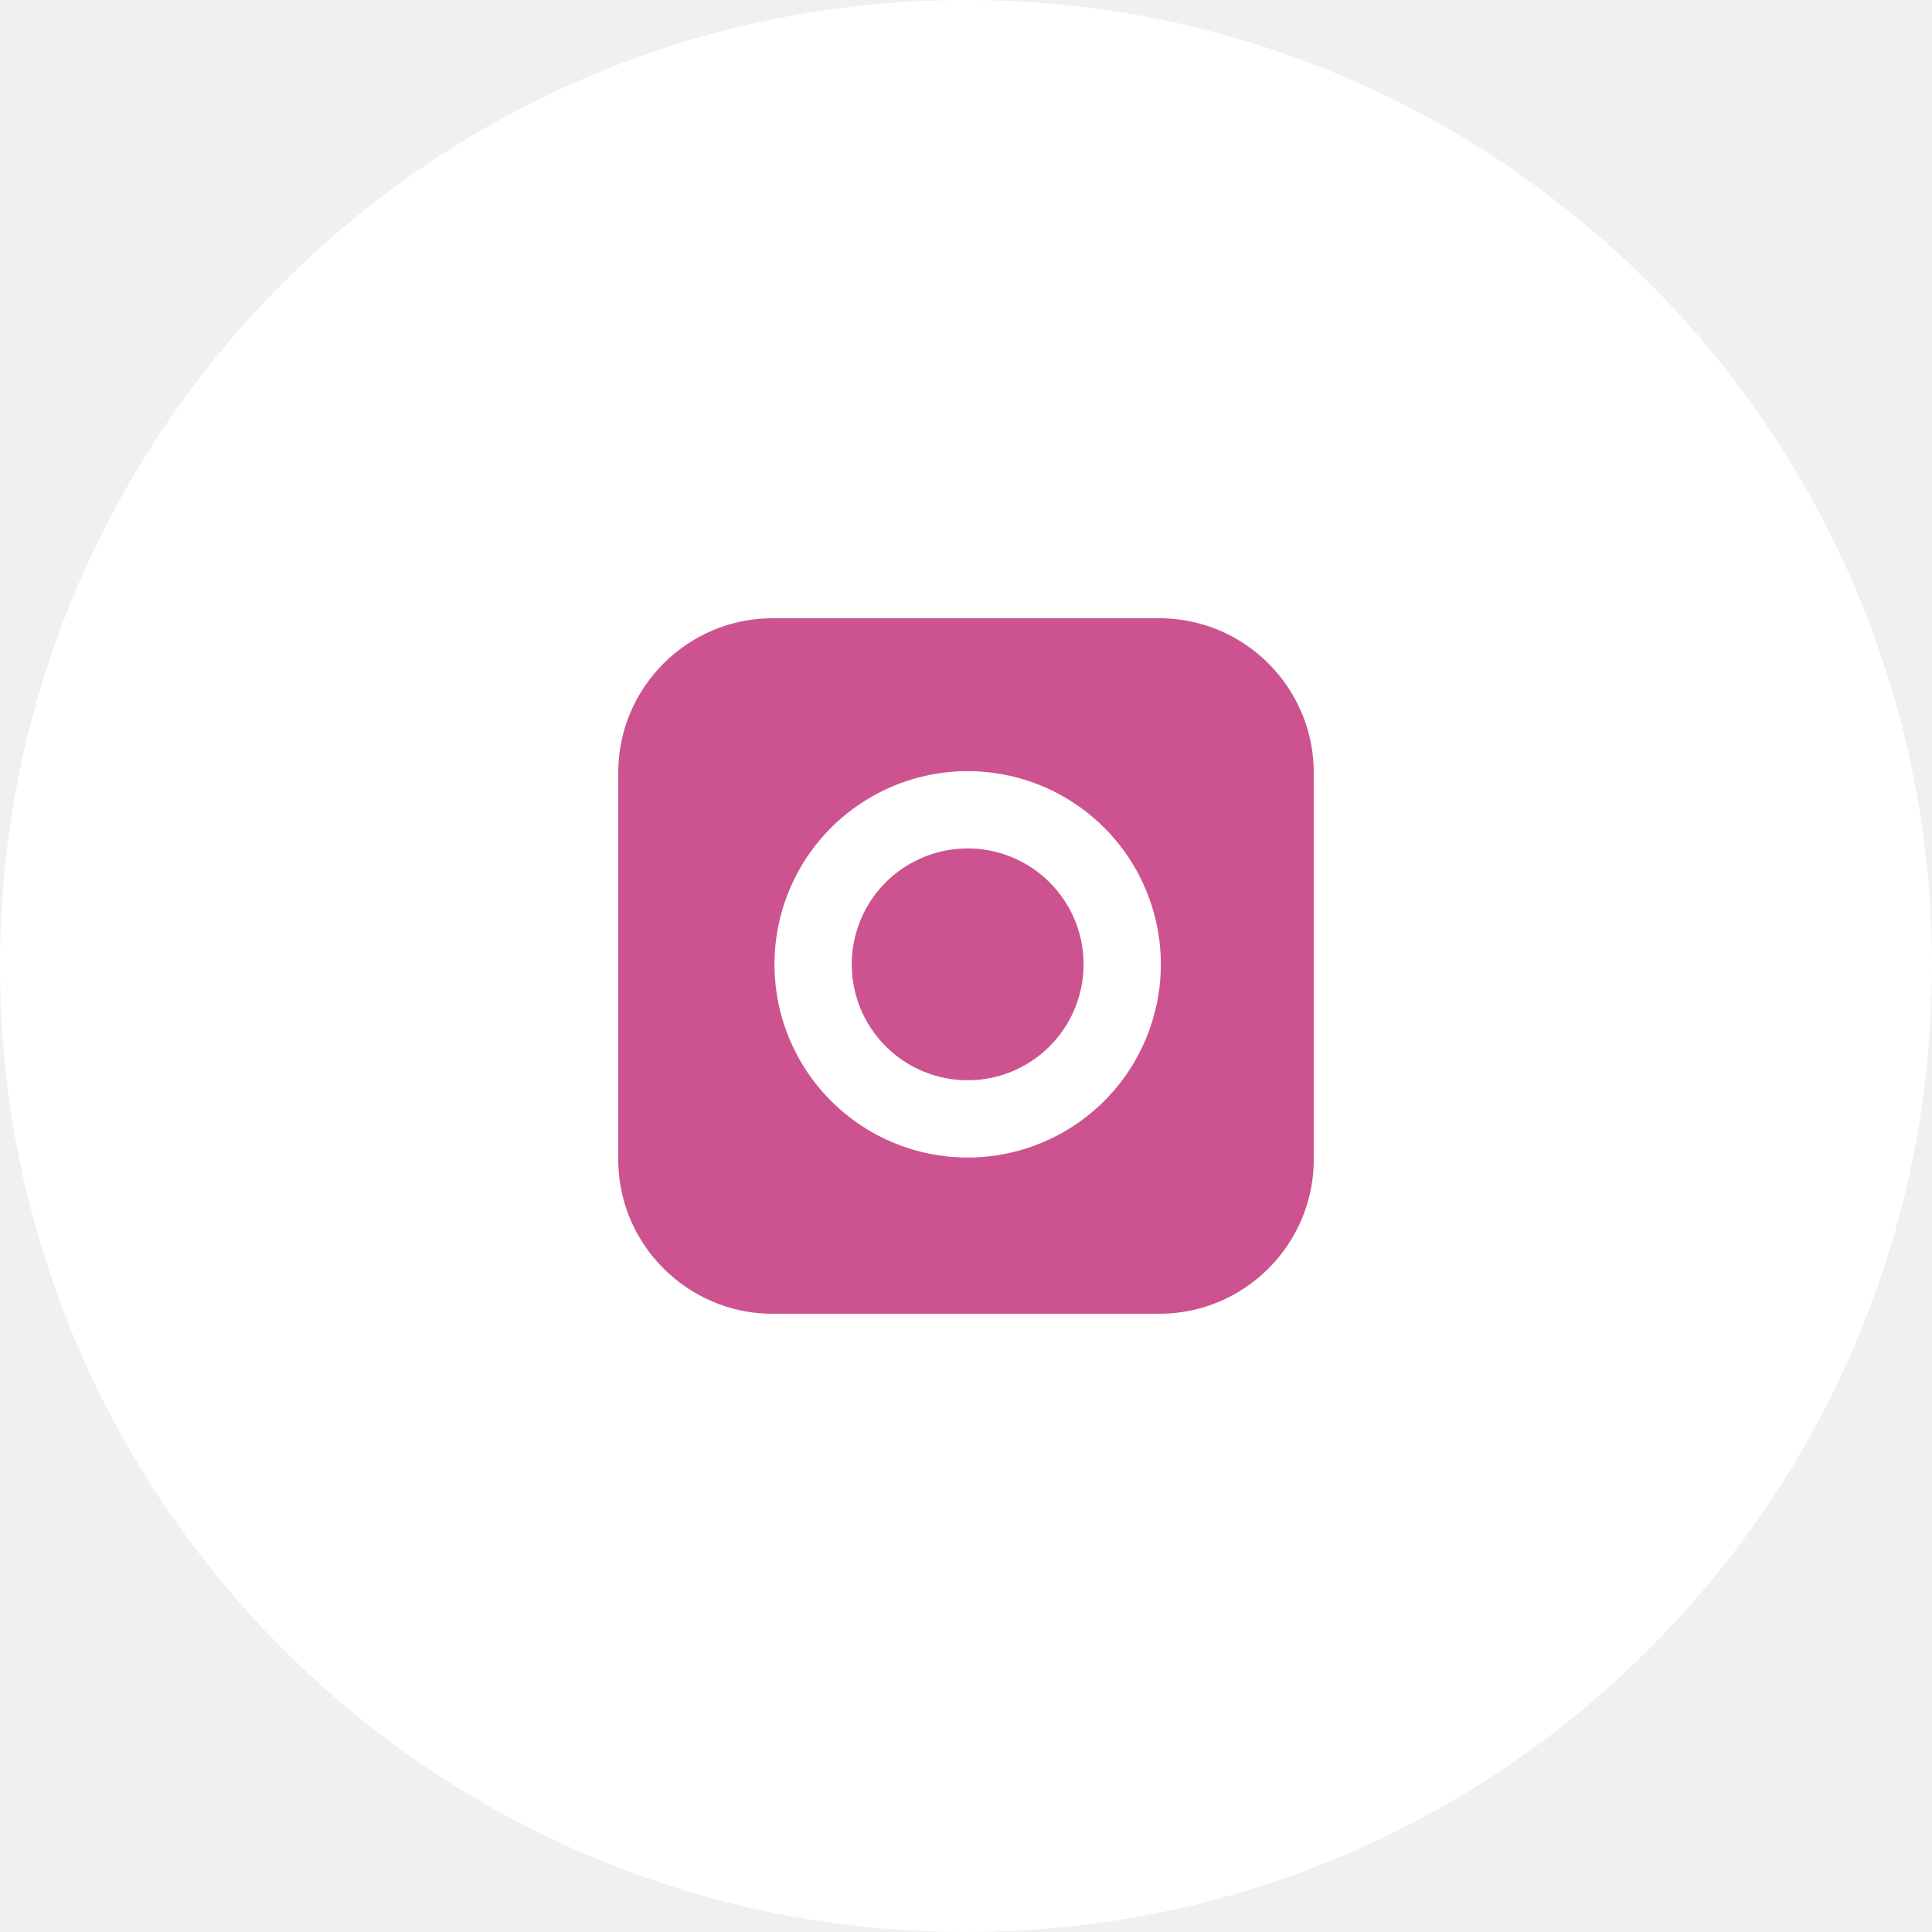
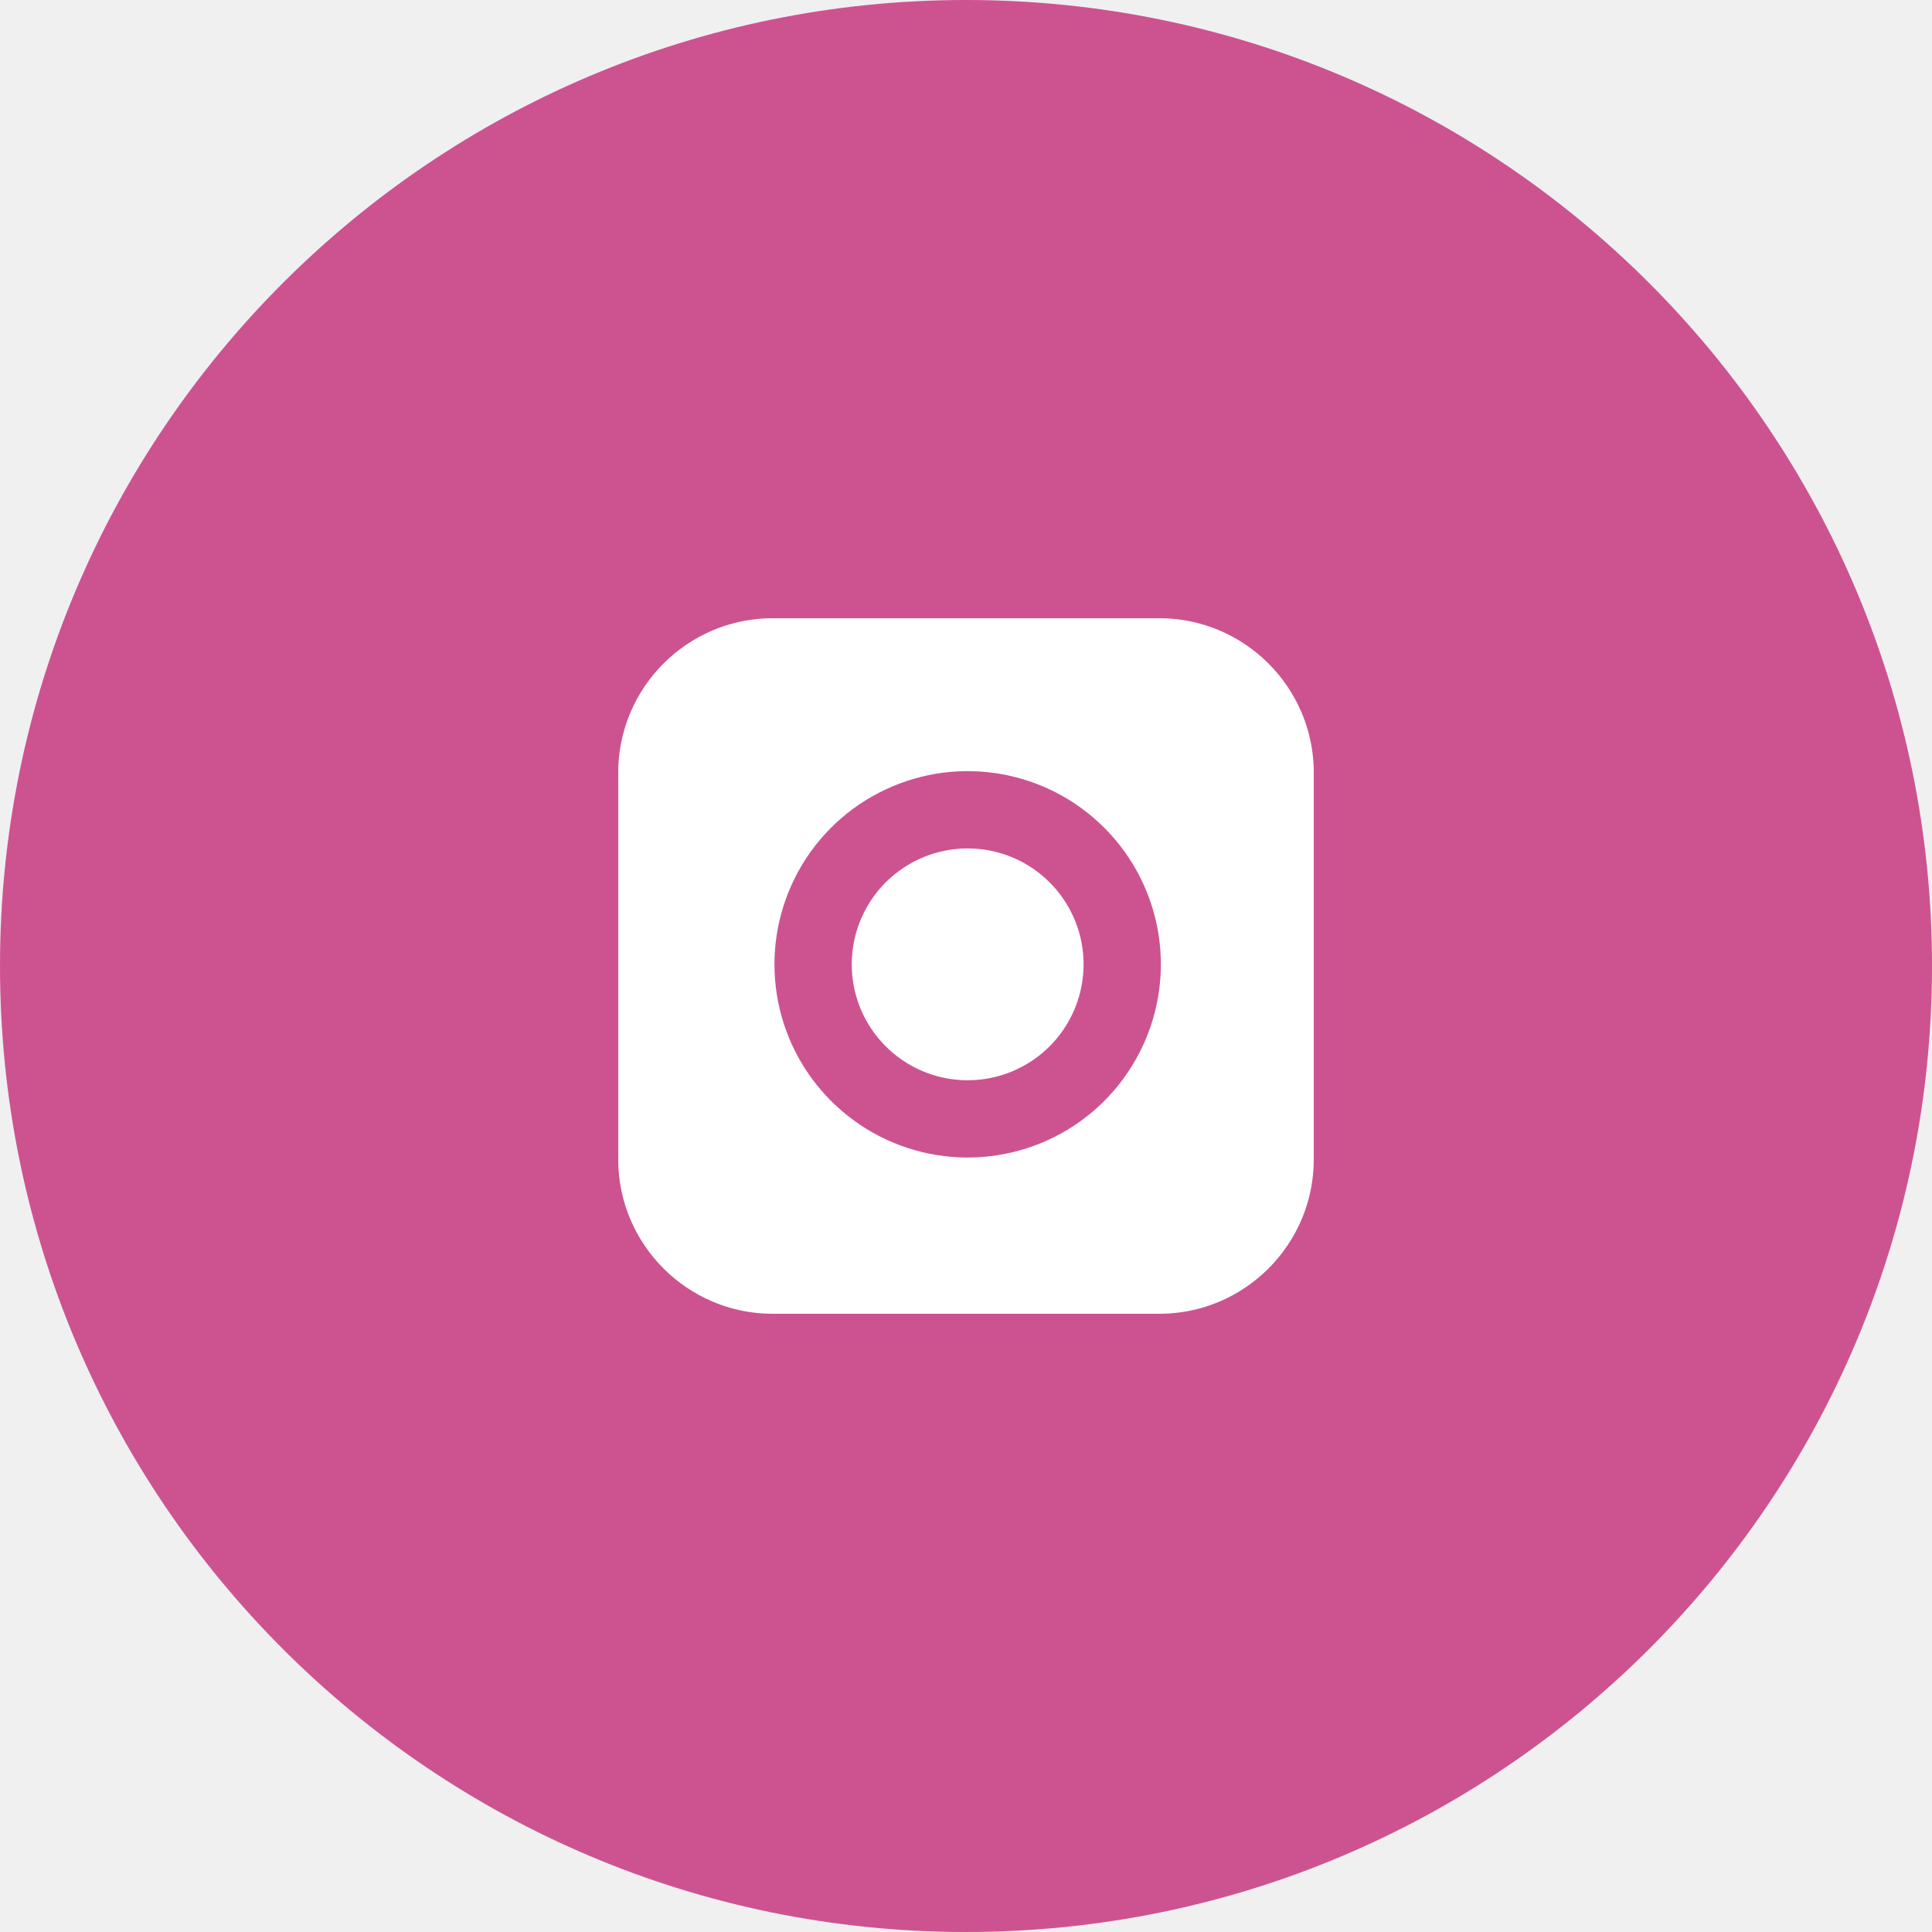
<svg xmlns="http://www.w3.org/2000/svg" width="50" height="50" viewBox="0 0 50 50" fill="none">
-   <circle cx="25" cy="25" r="25" fill="white" />
-   <path d="M30 15H20C17.239 15 15 17.239 15 20V30C15 32.761 17.239 35 20 35H30C32.761 35 35 32.761 35 30V20C35 17.239 32.761 15 30 15Z" fill="#CD5390" />
-   <path d="M29 24.37C29.123 25.203 28.981 26.052 28.593 26.799C28.206 27.546 27.593 28.152 26.841 28.53C26.09 28.908 25.238 29.04 24.407 28.906C23.577 28.773 22.809 28.38 22.215 27.785C21.62 27.191 21.227 26.423 21.094 25.593C20.96 24.762 21.092 23.91 21.47 23.159C21.848 22.407 22.454 21.794 23.201 21.407C23.948 21.019 24.797 20.877 25.63 21C26.479 21.126 27.265 21.522 27.871 22.129C28.478 22.735 28.874 23.521 29 24.37Z" fill="#CD5390" />
-   <path d="M30 15H20C17.239 15 15 17.239 15 20V30C15 32.761 17.239 35 20 35H30C32.761 35 35 32.761 35 30V20C35 17.239 32.761 15 30 15Z" stroke="white" stroke-width="2" stroke-linecap="round" stroke-linejoin="round" />
-   <path d="M29 24.37C29.123 25.203 28.981 26.052 28.593 26.799C28.206 27.546 27.593 28.152 26.841 28.53C26.09 28.908 25.238 29.04 24.407 28.906C23.577 28.773 22.809 28.38 22.215 27.785C21.62 27.191 21.227 26.423 21.094 25.593C20.96 24.762 21.092 23.91 21.47 23.159C21.848 22.407 22.454 21.794 23.201 21.407C23.948 21.019 24.797 20.877 25.63 21C26.479 21.126 27.265 21.522 27.871 22.129C28.478 22.735 28.874 23.521 29 24.37Z" stroke="white" stroke-width="2" stroke-linecap="round" stroke-linejoin="round" />
+   <circle cx="25" cy="25" r="25" fill="#CD5390" />
+   <path d="M30 15H20C17.239 15 15 17.239 15 20V30C15 32.761 17.239 35 20 35H30C32.761 35 35 32.761 35 30V20C35 17.239 32.761 15 30 15Z" fill="white" />
+   <path d="M29 24.37C29.123 25.203 28.981 26.052 28.593 26.799C28.206 27.546 27.593 28.152 26.841 28.53C26.09 28.908 25.238 29.04 24.407 28.906C23.577 28.773 22.809 28.38 22.215 27.785C21.62 27.191 21.227 26.423 21.094 25.593C20.96 24.762 21.092 23.91 21.47 23.159C21.848 22.407 22.454 21.794 23.201 21.407C23.948 21.019 24.797 20.877 25.63 21C26.479 21.126 27.265 21.522 27.871 22.129C28.478 22.735 28.874 23.521 29 24.37Z" fill="white" />
+   <path d="M30 15H20C17.239 15 15 17.239 15 20V30C15 32.761 17.239 35 20 35H30C32.761 35 35 32.761 35 30V20C35 17.239 32.761 15 30 15Z" stroke="#CD5390" stroke-width="2" stroke-linecap="round" stroke-linejoin="round" />
+   <path d="M29 24.37C29.123 25.203 28.981 26.052 28.593 26.799C28.206 27.546 27.593 28.152 26.841 28.53C26.09 28.908 25.238 29.04 24.407 28.906C23.577 28.773 22.809 28.38 22.215 27.785C21.62 27.191 21.227 26.423 21.094 25.593C20.96 24.762 21.092 23.91 21.47 23.159C21.848 22.407 22.454 21.794 23.201 21.407C23.948 21.019 24.797 20.877 25.63 21C26.479 21.126 27.265 21.522 27.871 22.129C28.478 22.735 28.874 23.521 29 24.37Z" stroke="#CD5390" stroke-width="2" stroke-linecap="round" stroke-linejoin="round" />
</svg>
